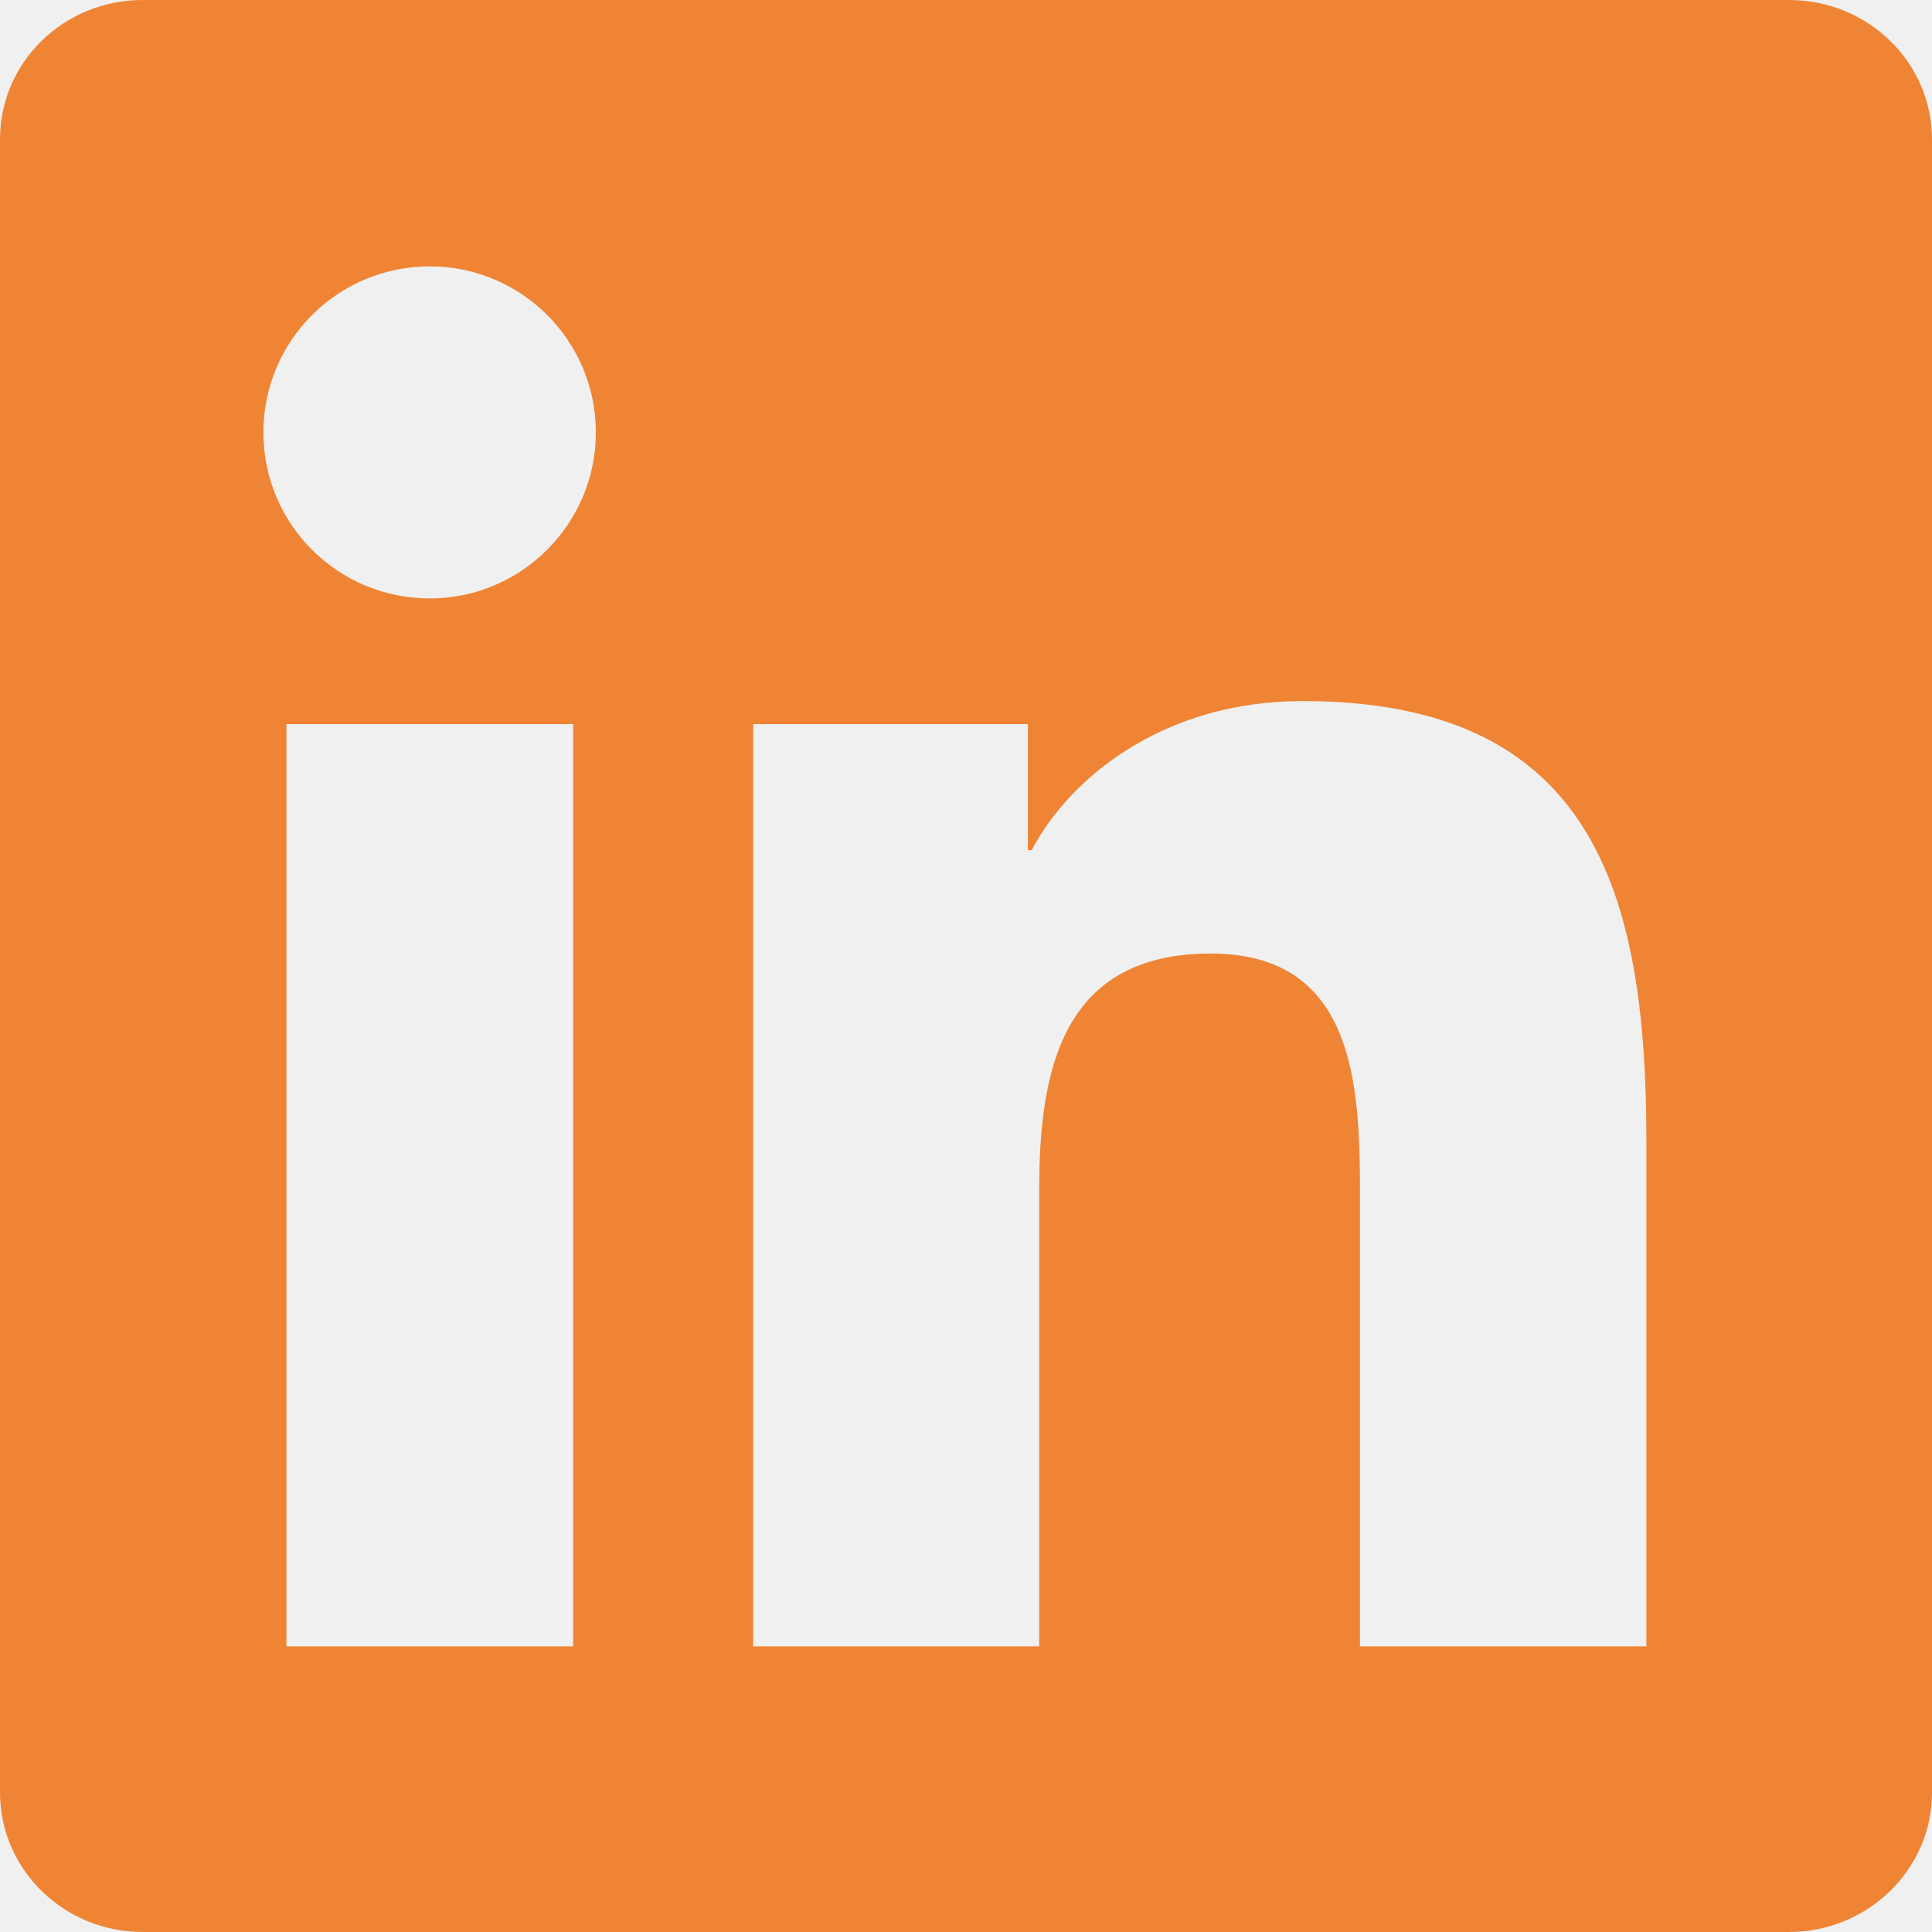
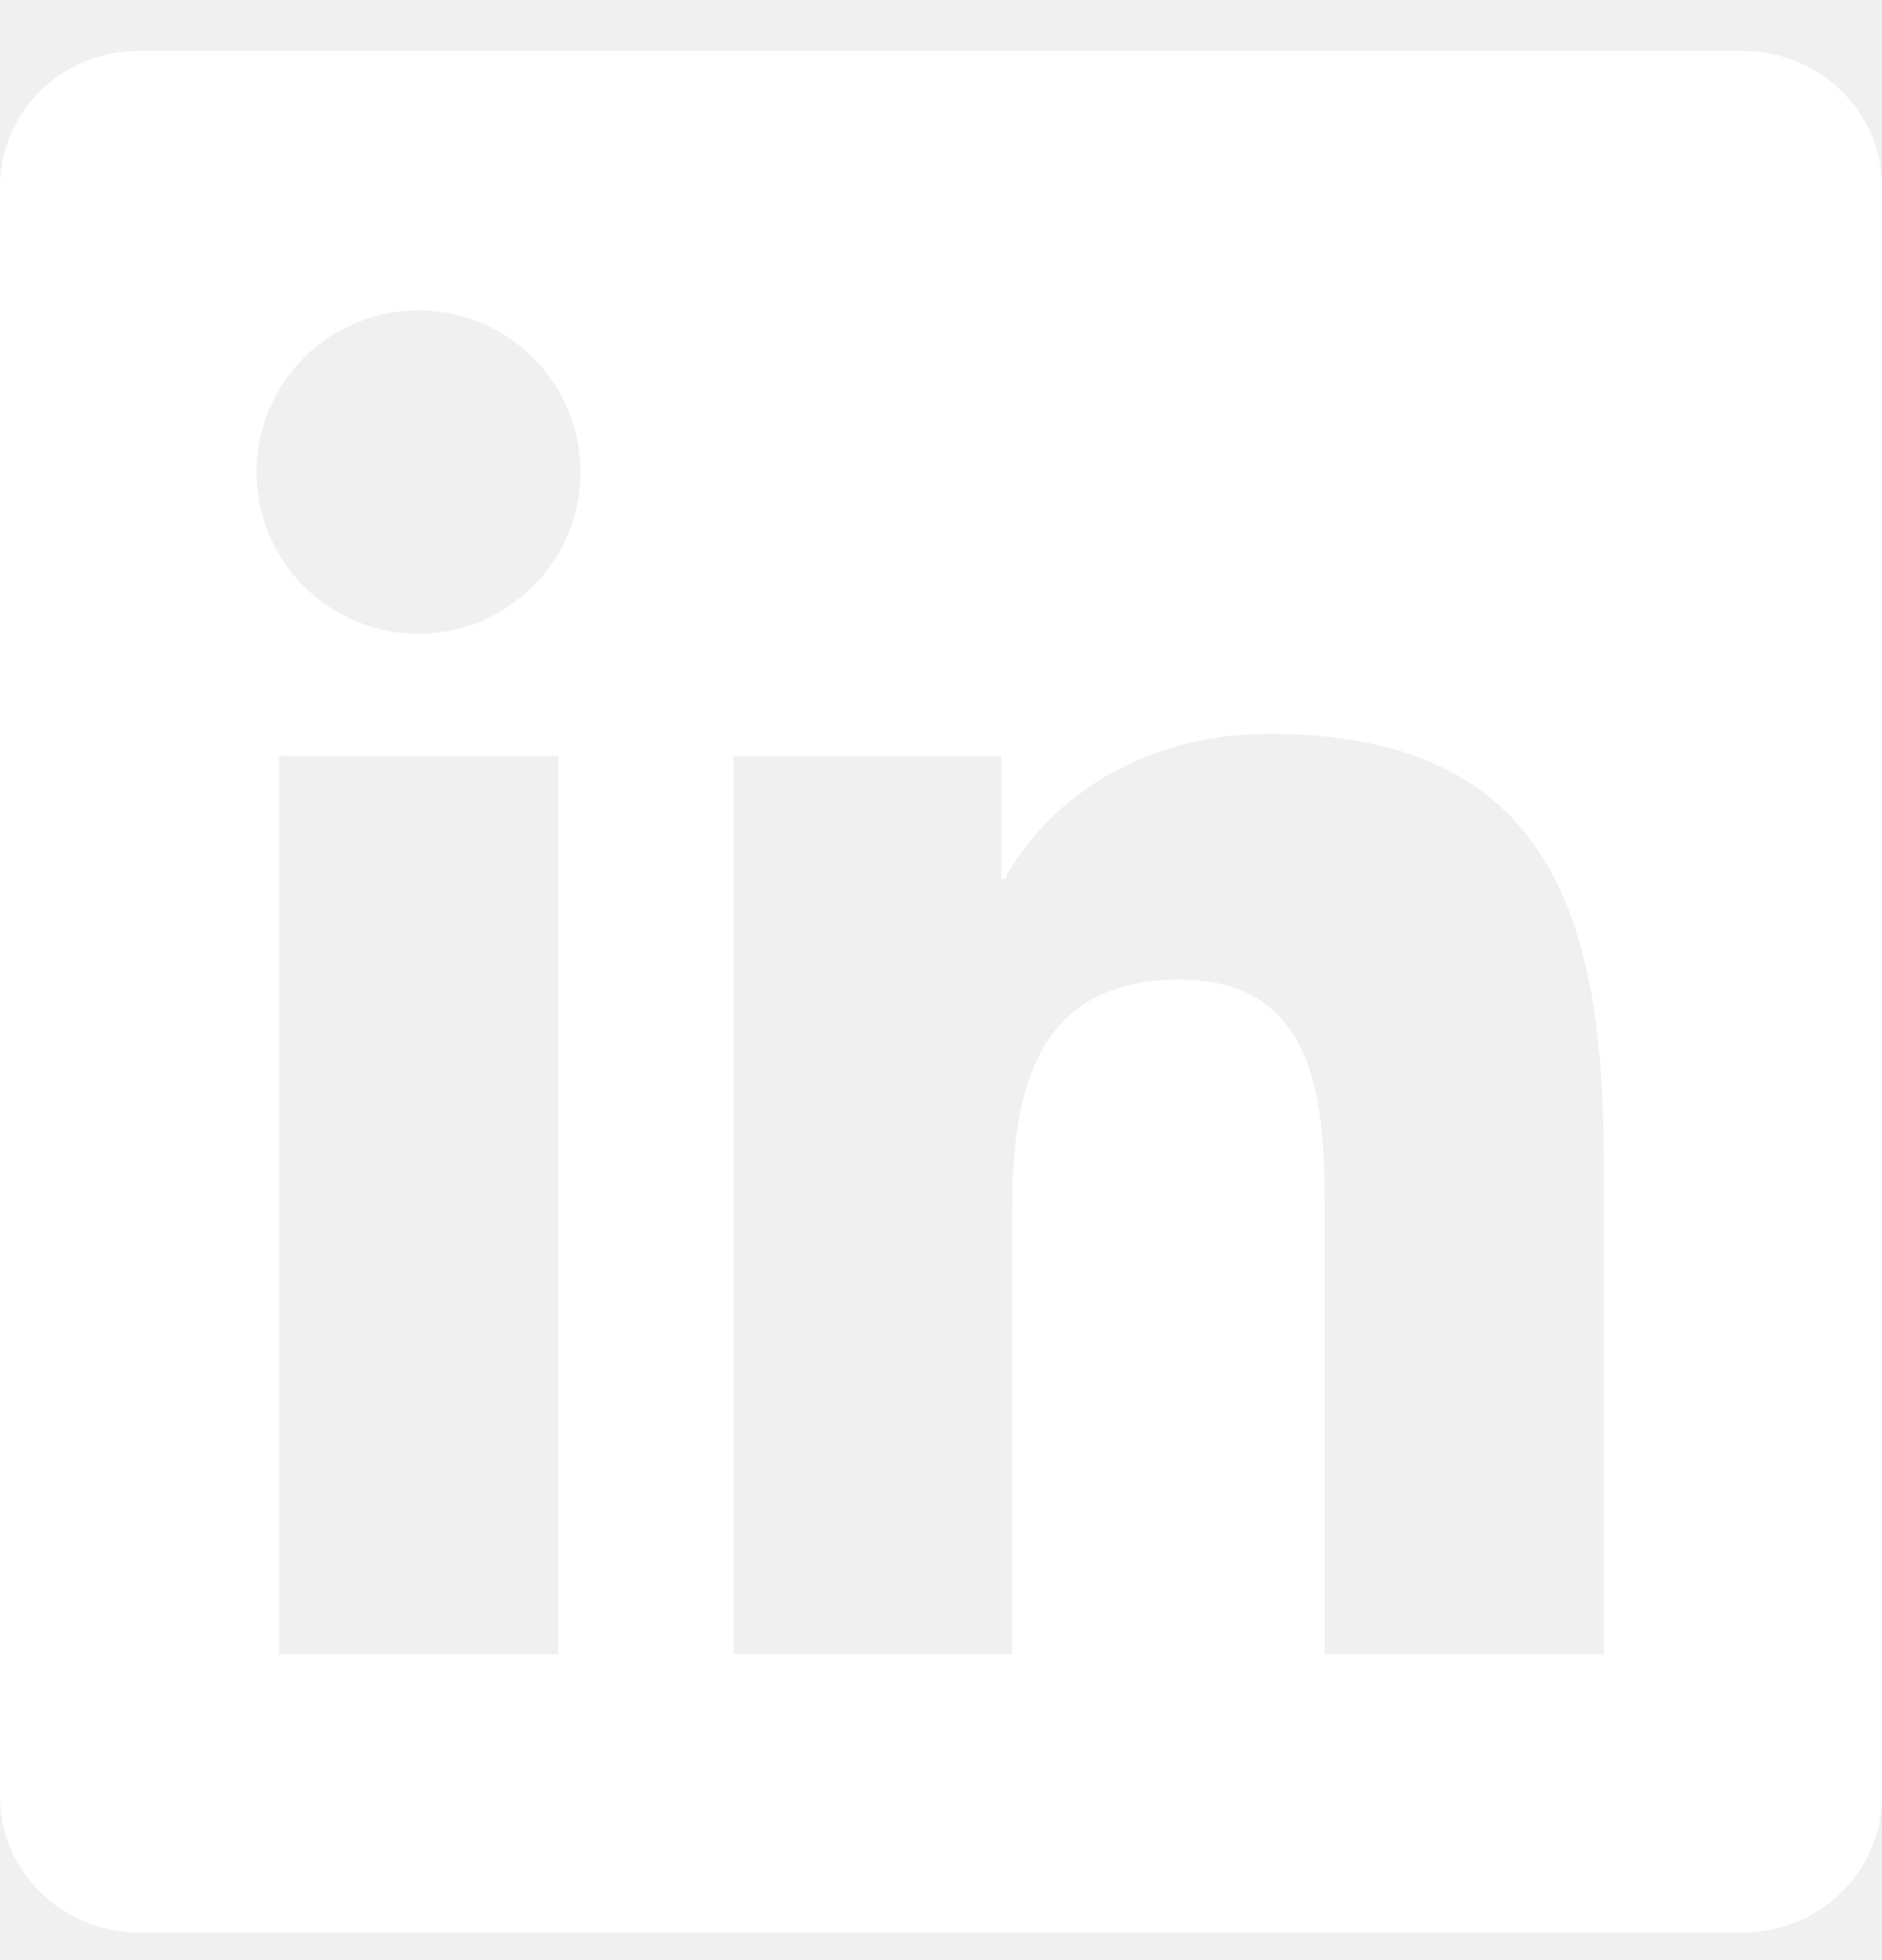
- <svg xmlns="http://www.w3.org/2000/svg" width="24" height="24" viewBox="0 0 24 24" fill="none">
-   <g clip-path="url(#clip0_666_58218)">
-     <path d="M22.223 0H1.772C0.792 0 0 0.773 0 1.73V22.266C0 23.222 0.792 24 1.772 24H22.223C23.203 24 24 23.222 24 22.27V1.73C24 0.773 23.203 0 22.223 0ZM7.12 20.452H3.558V8.995H7.12V20.452ZM5.339 7.434C4.195 7.434 3.272 6.511 3.272 5.372C3.272 4.233 4.195 3.309 5.339 3.309C6.478 3.309 7.402 4.233 7.402 5.372C7.402 6.506 6.478 7.434 5.339 7.434ZM20.452 20.452H16.894V14.883C16.894 13.556 16.87 11.845 15.042 11.845C13.191 11.845 12.909 13.294 12.909 14.789V20.452H9.356V8.995H12.769V10.561H12.816C13.289 9.661 14.452 8.709 16.181 8.709C19.786 8.709 20.452 11.081 20.452 14.166V20.452Z" fill="#EF8435" />
+ <svg xmlns="http://www.w3.org/2000/svg" width="24" height="25" viewBox="0 0 24 25" fill="none">
+   <g clip-path="url(#clip0_675_3412)">
+     <path d="M22.223 0.649H1.772C0.792 0.649 0 1.423 0 2.379V22.915C0 23.871 0.792 24.649 1.772 24.649H22.223C23.203 24.649 24 23.871 24 22.919V2.379C24 1.423 23.203 0.649 22.223 0.649ZM7.12 21.101H3.558V9.644H7.12V21.101ZM5.339 8.084C4.195 8.084 3.272 7.16 3.272 6.021C3.272 4.882 4.195 3.959 5.339 3.959C6.478 3.959 7.402 4.882 7.402 6.021C7.402 7.155 6.478 8.084 5.339 8.084ZM20.452 21.101H16.894V15.532C16.894 14.205 16.87 12.495 15.042 12.495C13.191 12.495 12.909 13.943 12.909 15.438V21.101H9.356V9.644H12.769V11.21H12.816C13.289 10.31 14.452 9.359 16.181 9.359C19.786 9.359 20.452 11.73 20.452 14.815V21.101Z" fill="#ffffff" />
  </g>
  <defs>
-     <clipPath id="clip0_666_58218">
-       <rect width="24" height="24" fill="#EF8435" />
+     <clipPath id="clip0_675_3412">
+       <rect width="24" height="24" fill="white" transform="translate(0 0.64917)" />
    </clipPath>
  </defs>
</svg>
